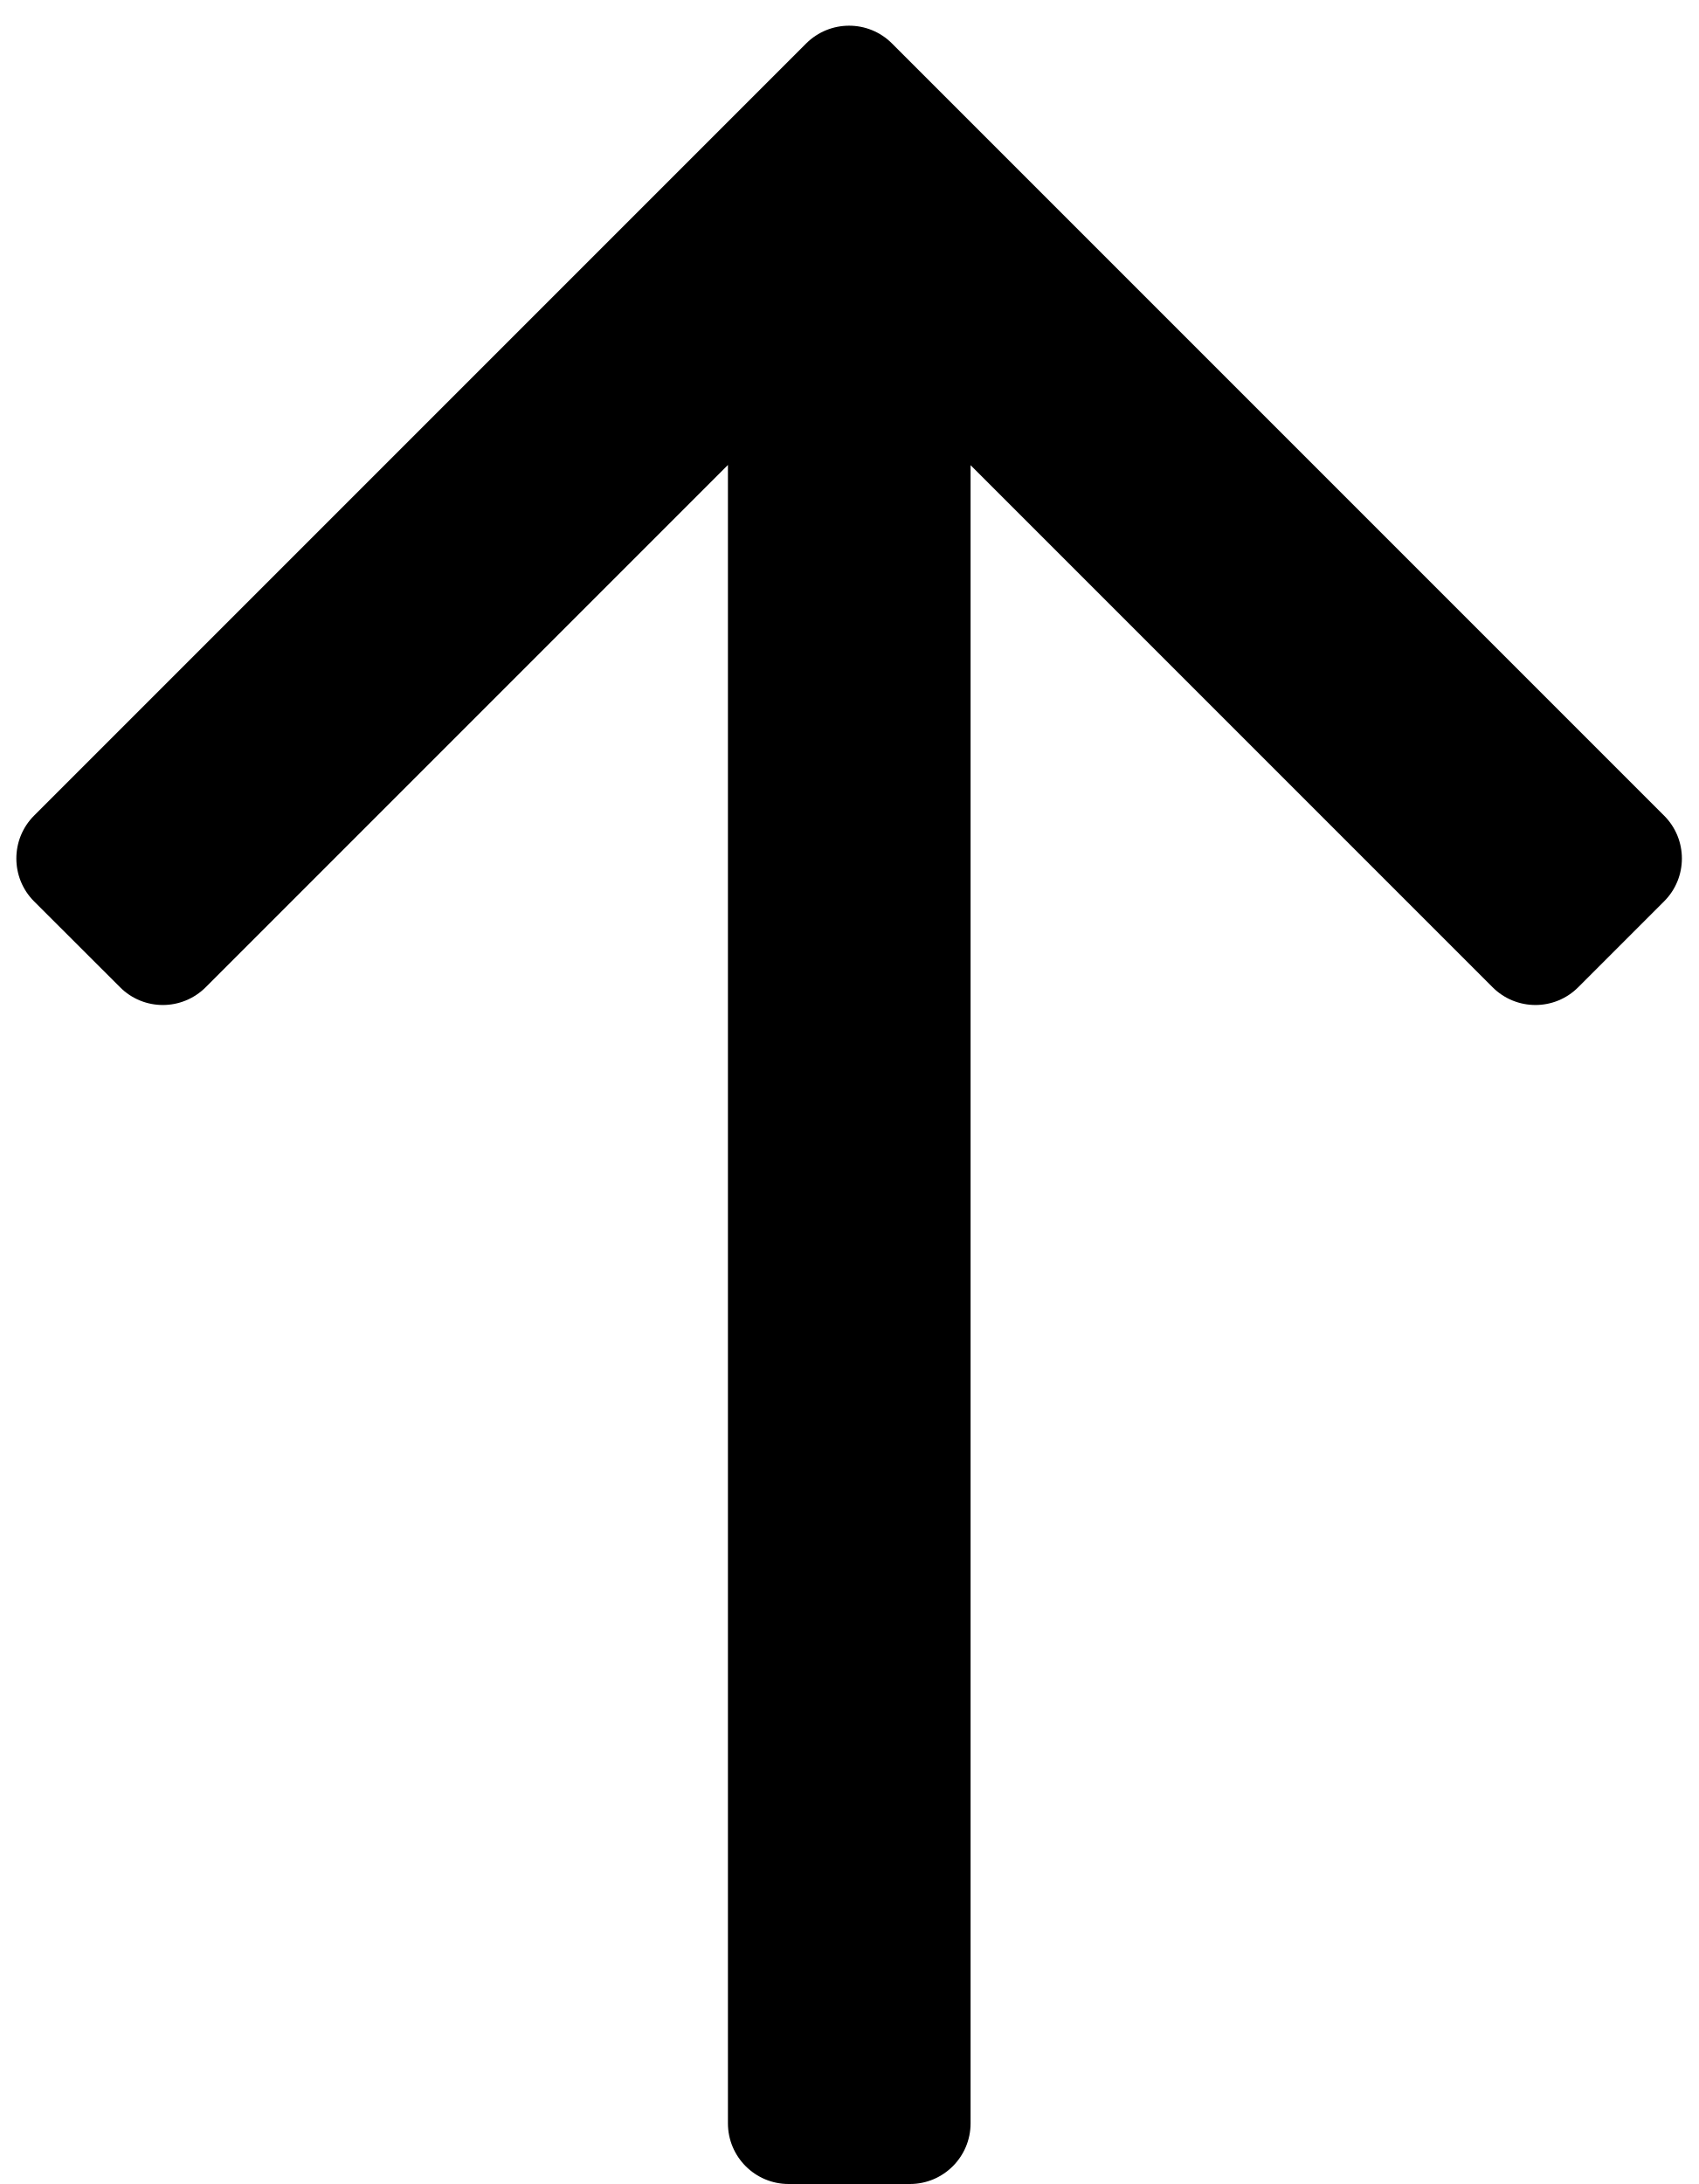
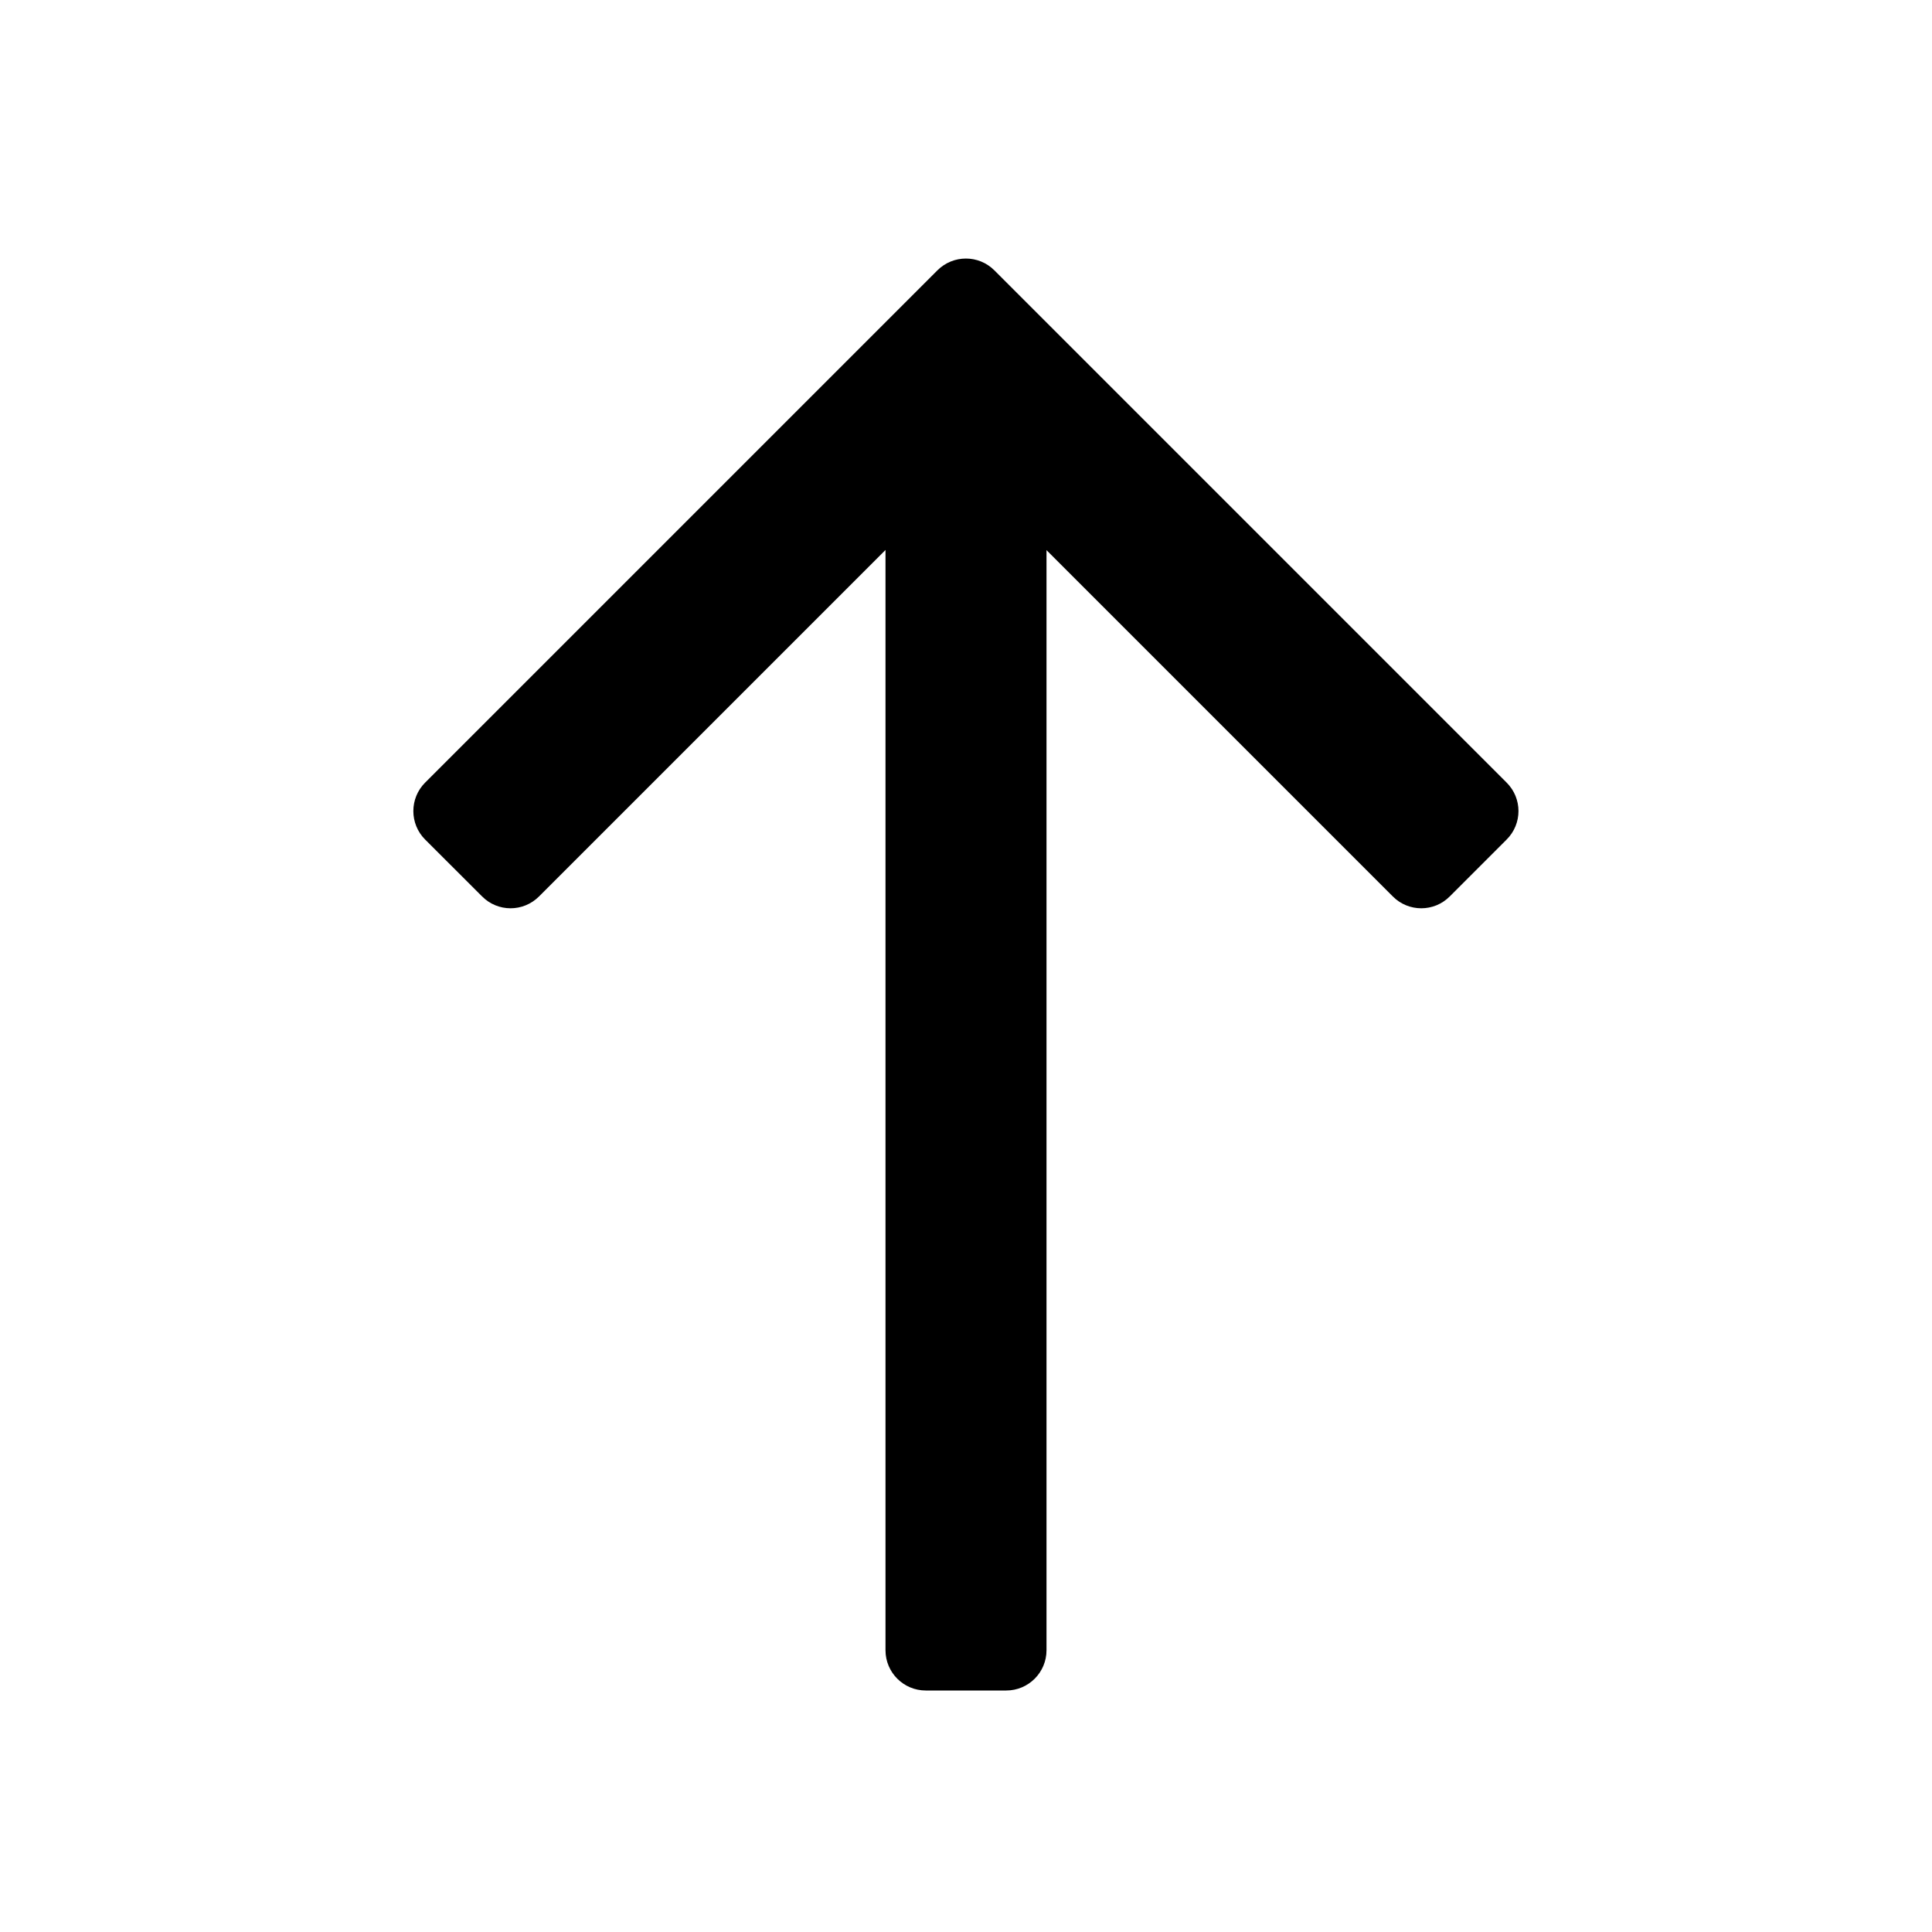
- <svg xmlns="http://www.w3.org/2000/svg" aria-label="arrow pointing up" viewBox="0 0 14 18">
-   <path d="M13.009 8.136C12.814 8.332 12.498 8.332 12.302 8.136L8 3.834V17.5C8 17.776 7.776 18 7.5 18H6.5C6.224 18 6 17.776 6 17.5V3.832L1.696 8.136C1.5 8.332 1.184 8.332 0.989 8.136L0.281 7.429C0.086 7.234 0.086 6.917 0.281 6.722L6.645 0.358C6.841 0.163 7.157 0.163 7.352 0.358L13.716 6.722C13.912 6.917 13.912 7.234 13.716 7.429L13.009 8.136Z" />
+ <svg xmlns="http://www.w3.org/2000/svg" aria-label="arrow pointing up" viewBox="0 0 24 24">
+   <path d="M18.009 11.136C17.814 11.332 17.497 11.332 17.302 11.136L13 6.834V20.5C13 20.776 12.776 21 12.5 21H11.5C11.224 21 11 20.776 11 20.5V6.832L6.696 11.136C6.5 11.332 6.184 11.332 5.989 11.136L5.281 10.429C5.086 10.234 5.086 9.917 5.281 9.722L11.645 3.358C11.841 3.163 12.157 3.163 12.352 3.358L18.716 9.722C18.912 9.917 18.912 10.234 18.716 10.429L18.009 11.136Z" />
</svg>
